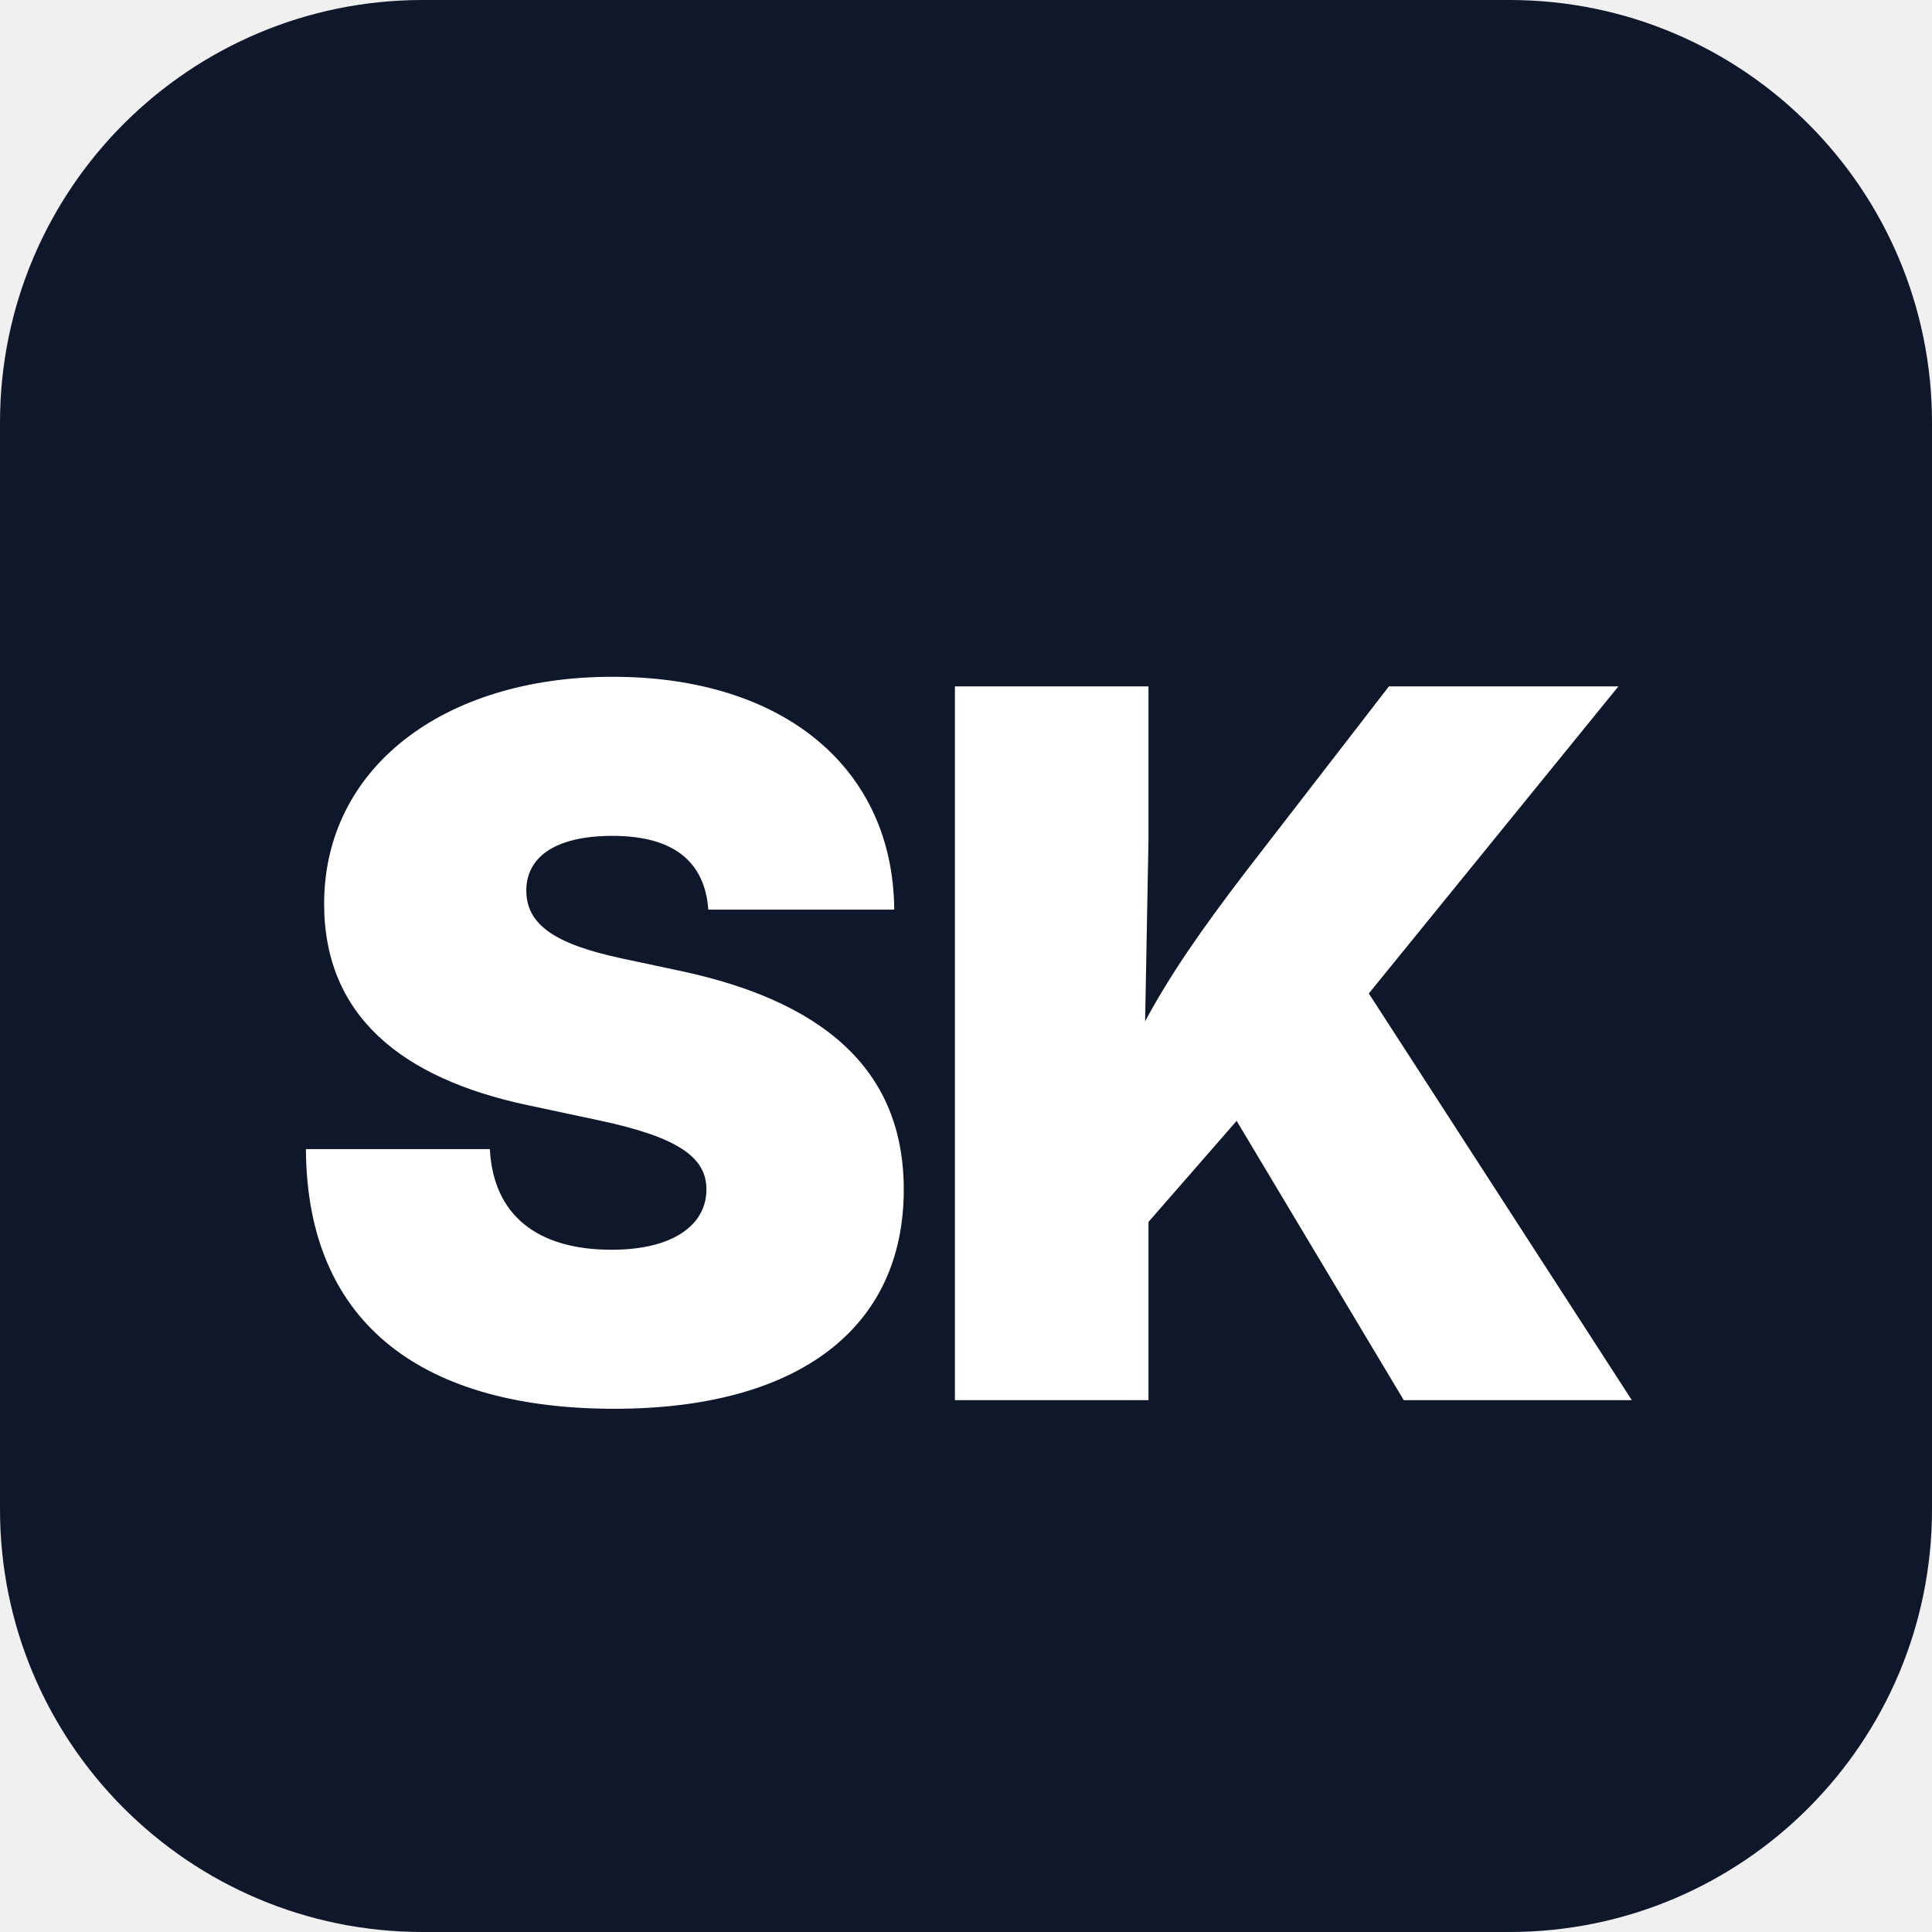
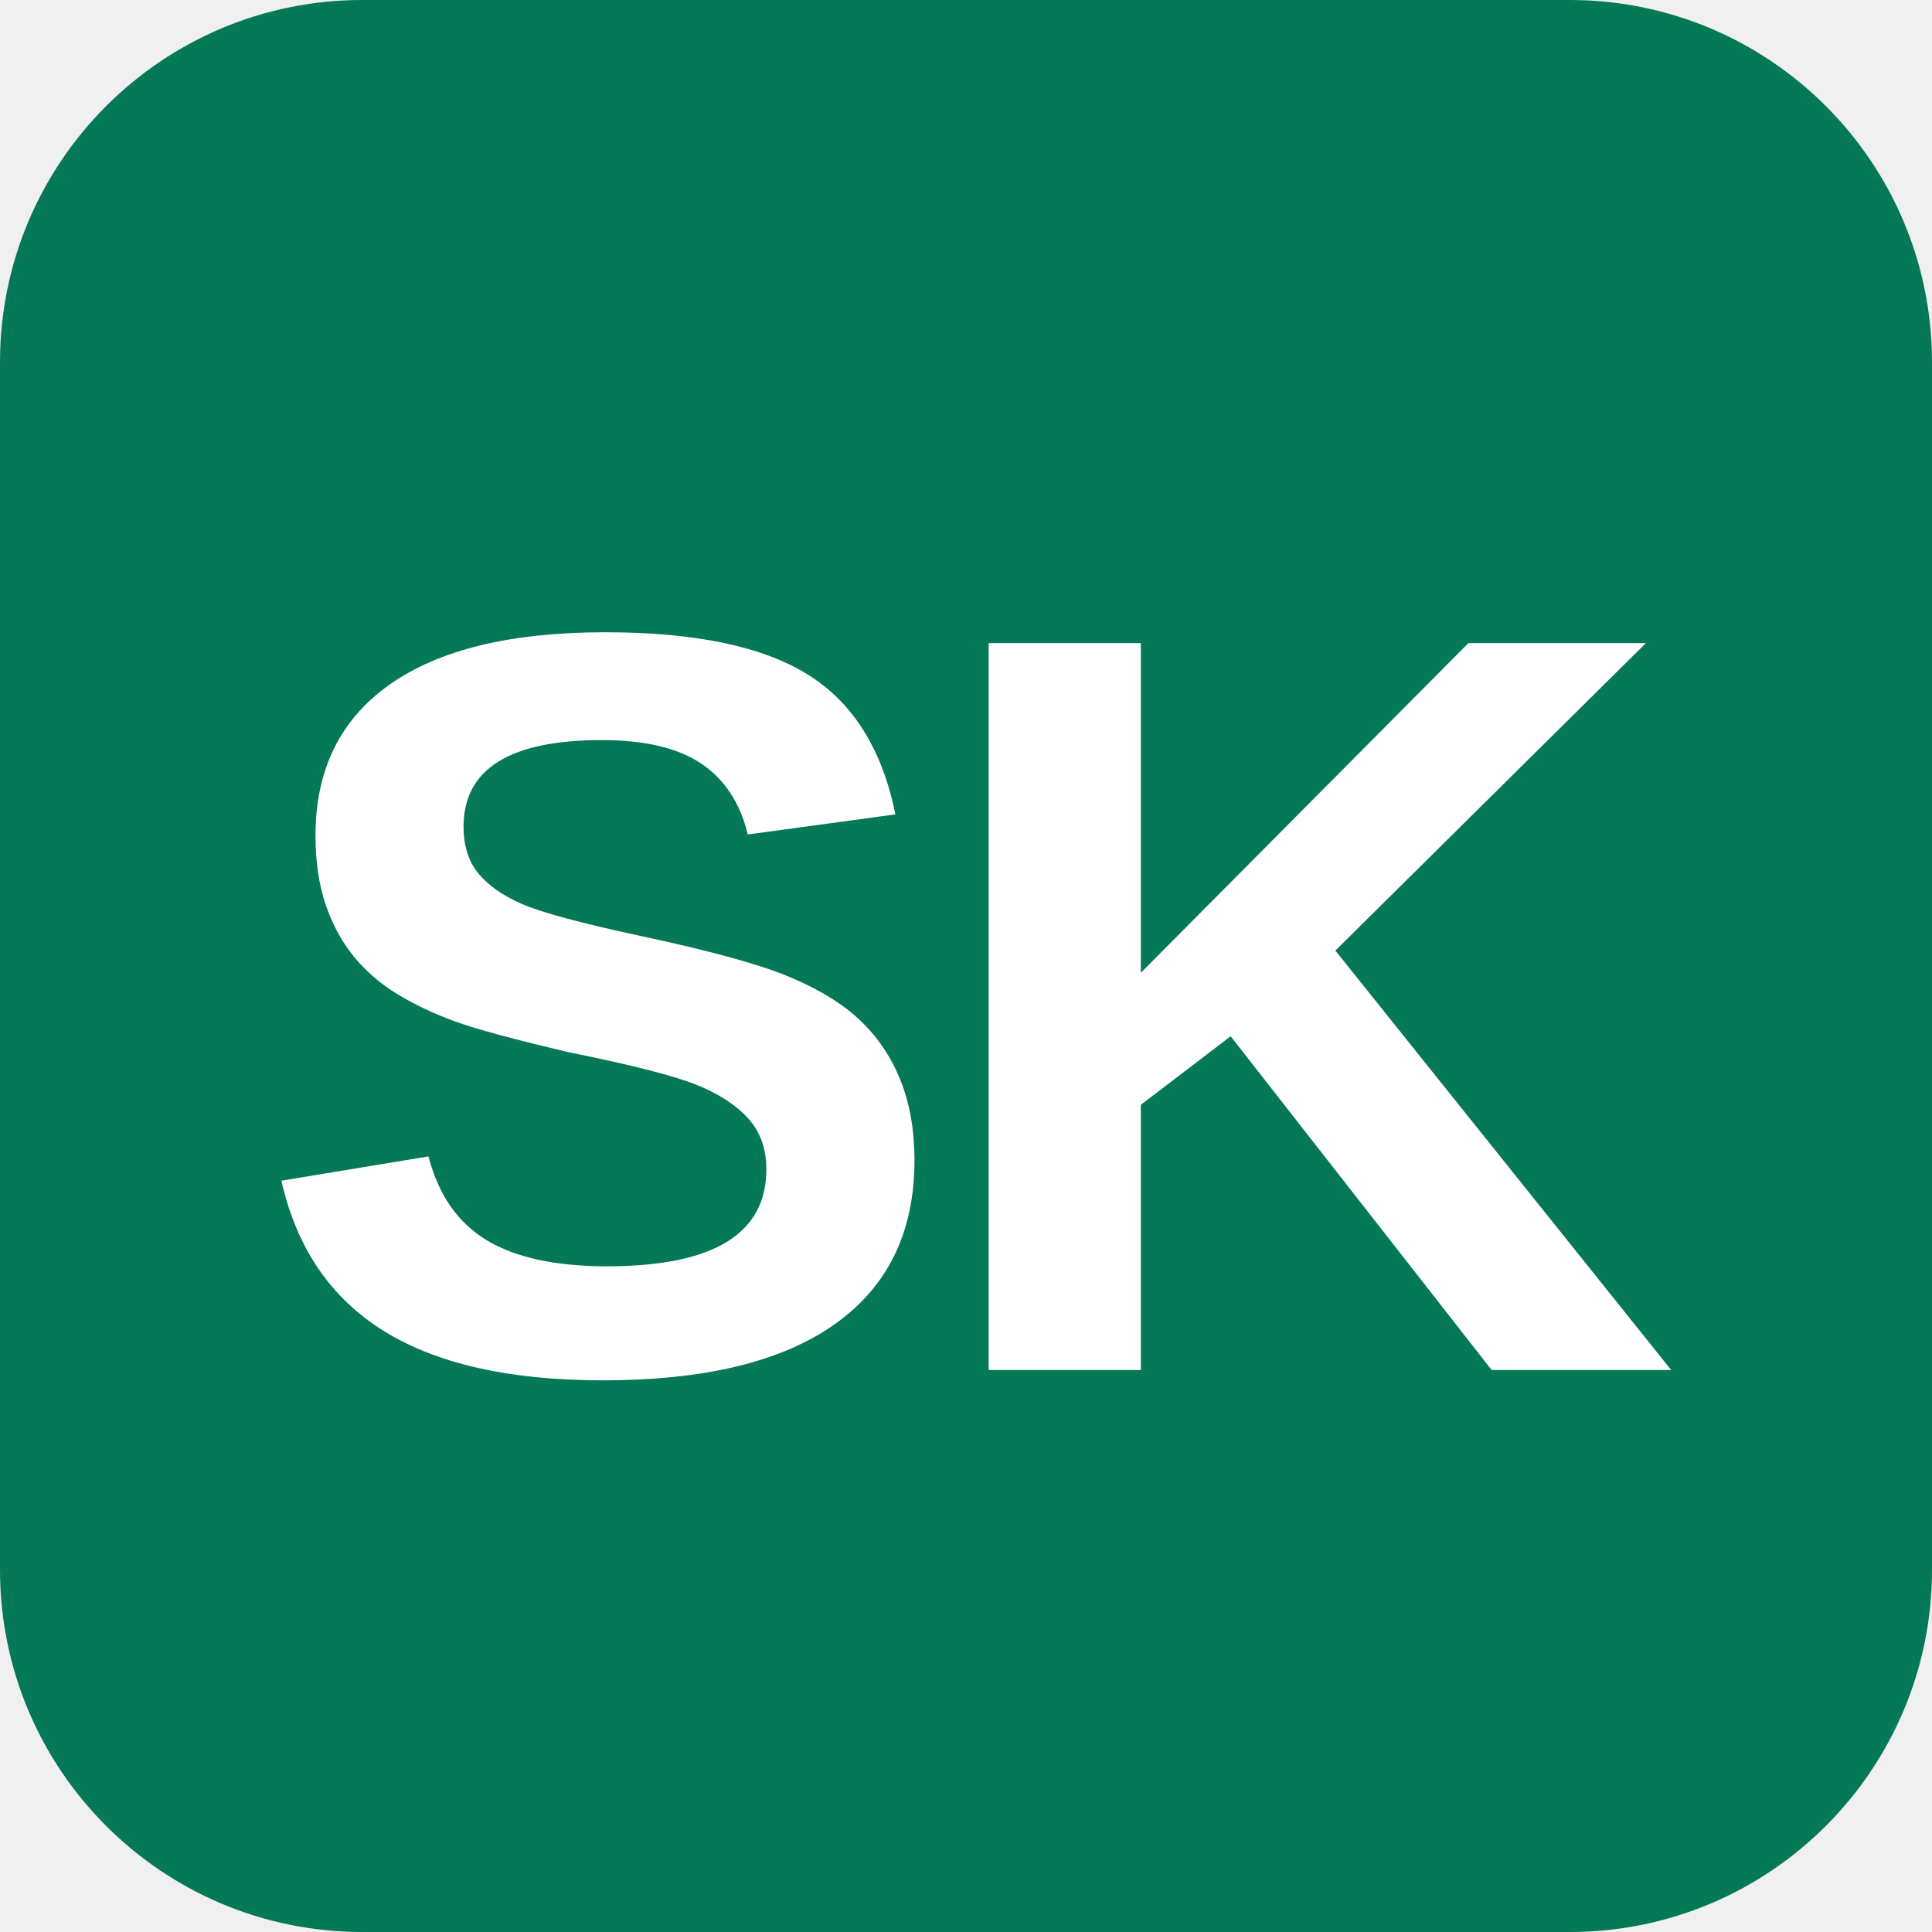
- <svg xmlns="http://www.w3.org/2000/svg" viewBox="0 0 512 512" width="100%" height="100%">
-   <rect width="512" height="512" rx="112" fill="#0f172a" />
-   <text x="50%" y="54%" dominant-baseline="central" text-anchor="middle" font-family="-apple-system, BlinkMacSystemFont, 'Inter', 'Segoe UI', sans-serif" font-weight="900" font-size="260" fill="#ffffff" letter-spacing="-6">SK</text>
+ <svg xmlns="http://www.w3.org/2000/svg" viewBox="0 0 512 512" width="512" height="512">
+   <rect width="512" height="512" rx="96" fill="#047857" />
+   <text x="256" y="266" text-anchor="middle" dominant-baseline="central" fill="#ffffff" font-family="Arial, 'Helvetica Neue', Helvetica, -apple-system, BlinkMacSystemFont, sans-serif" font-size="280" font-weight="900" letter-spacing="-10">SK</text>
</svg>
